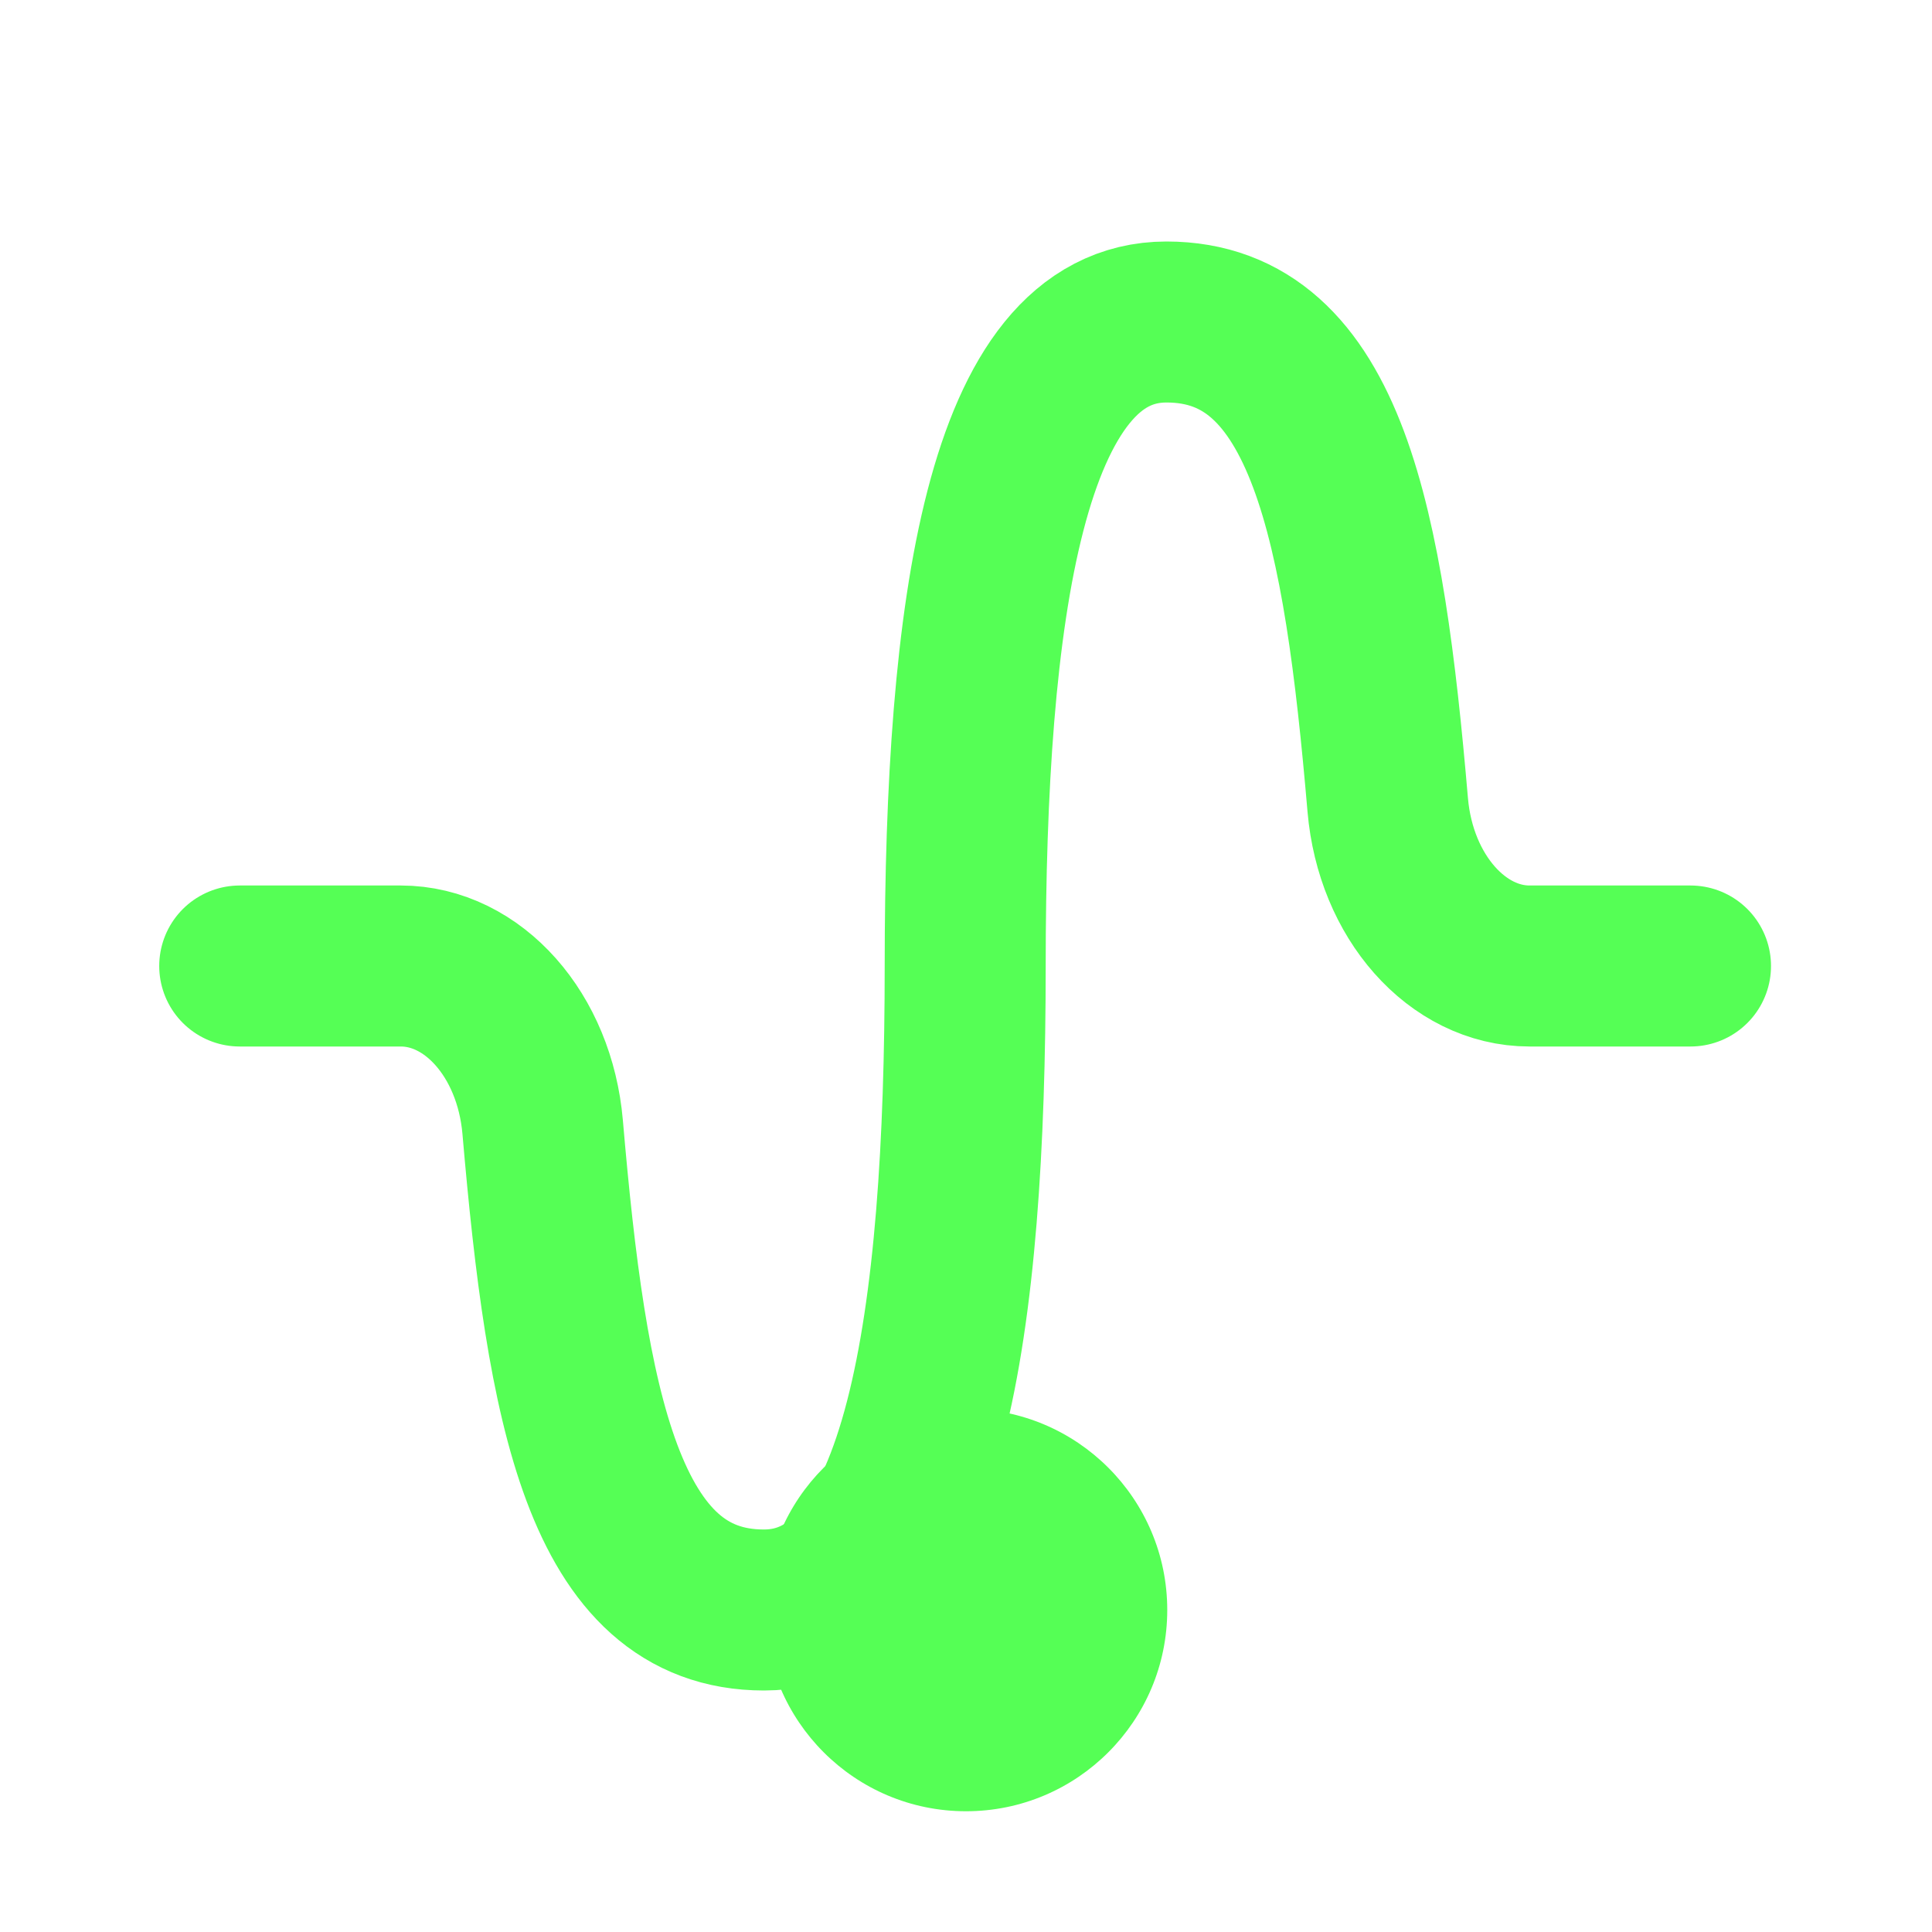
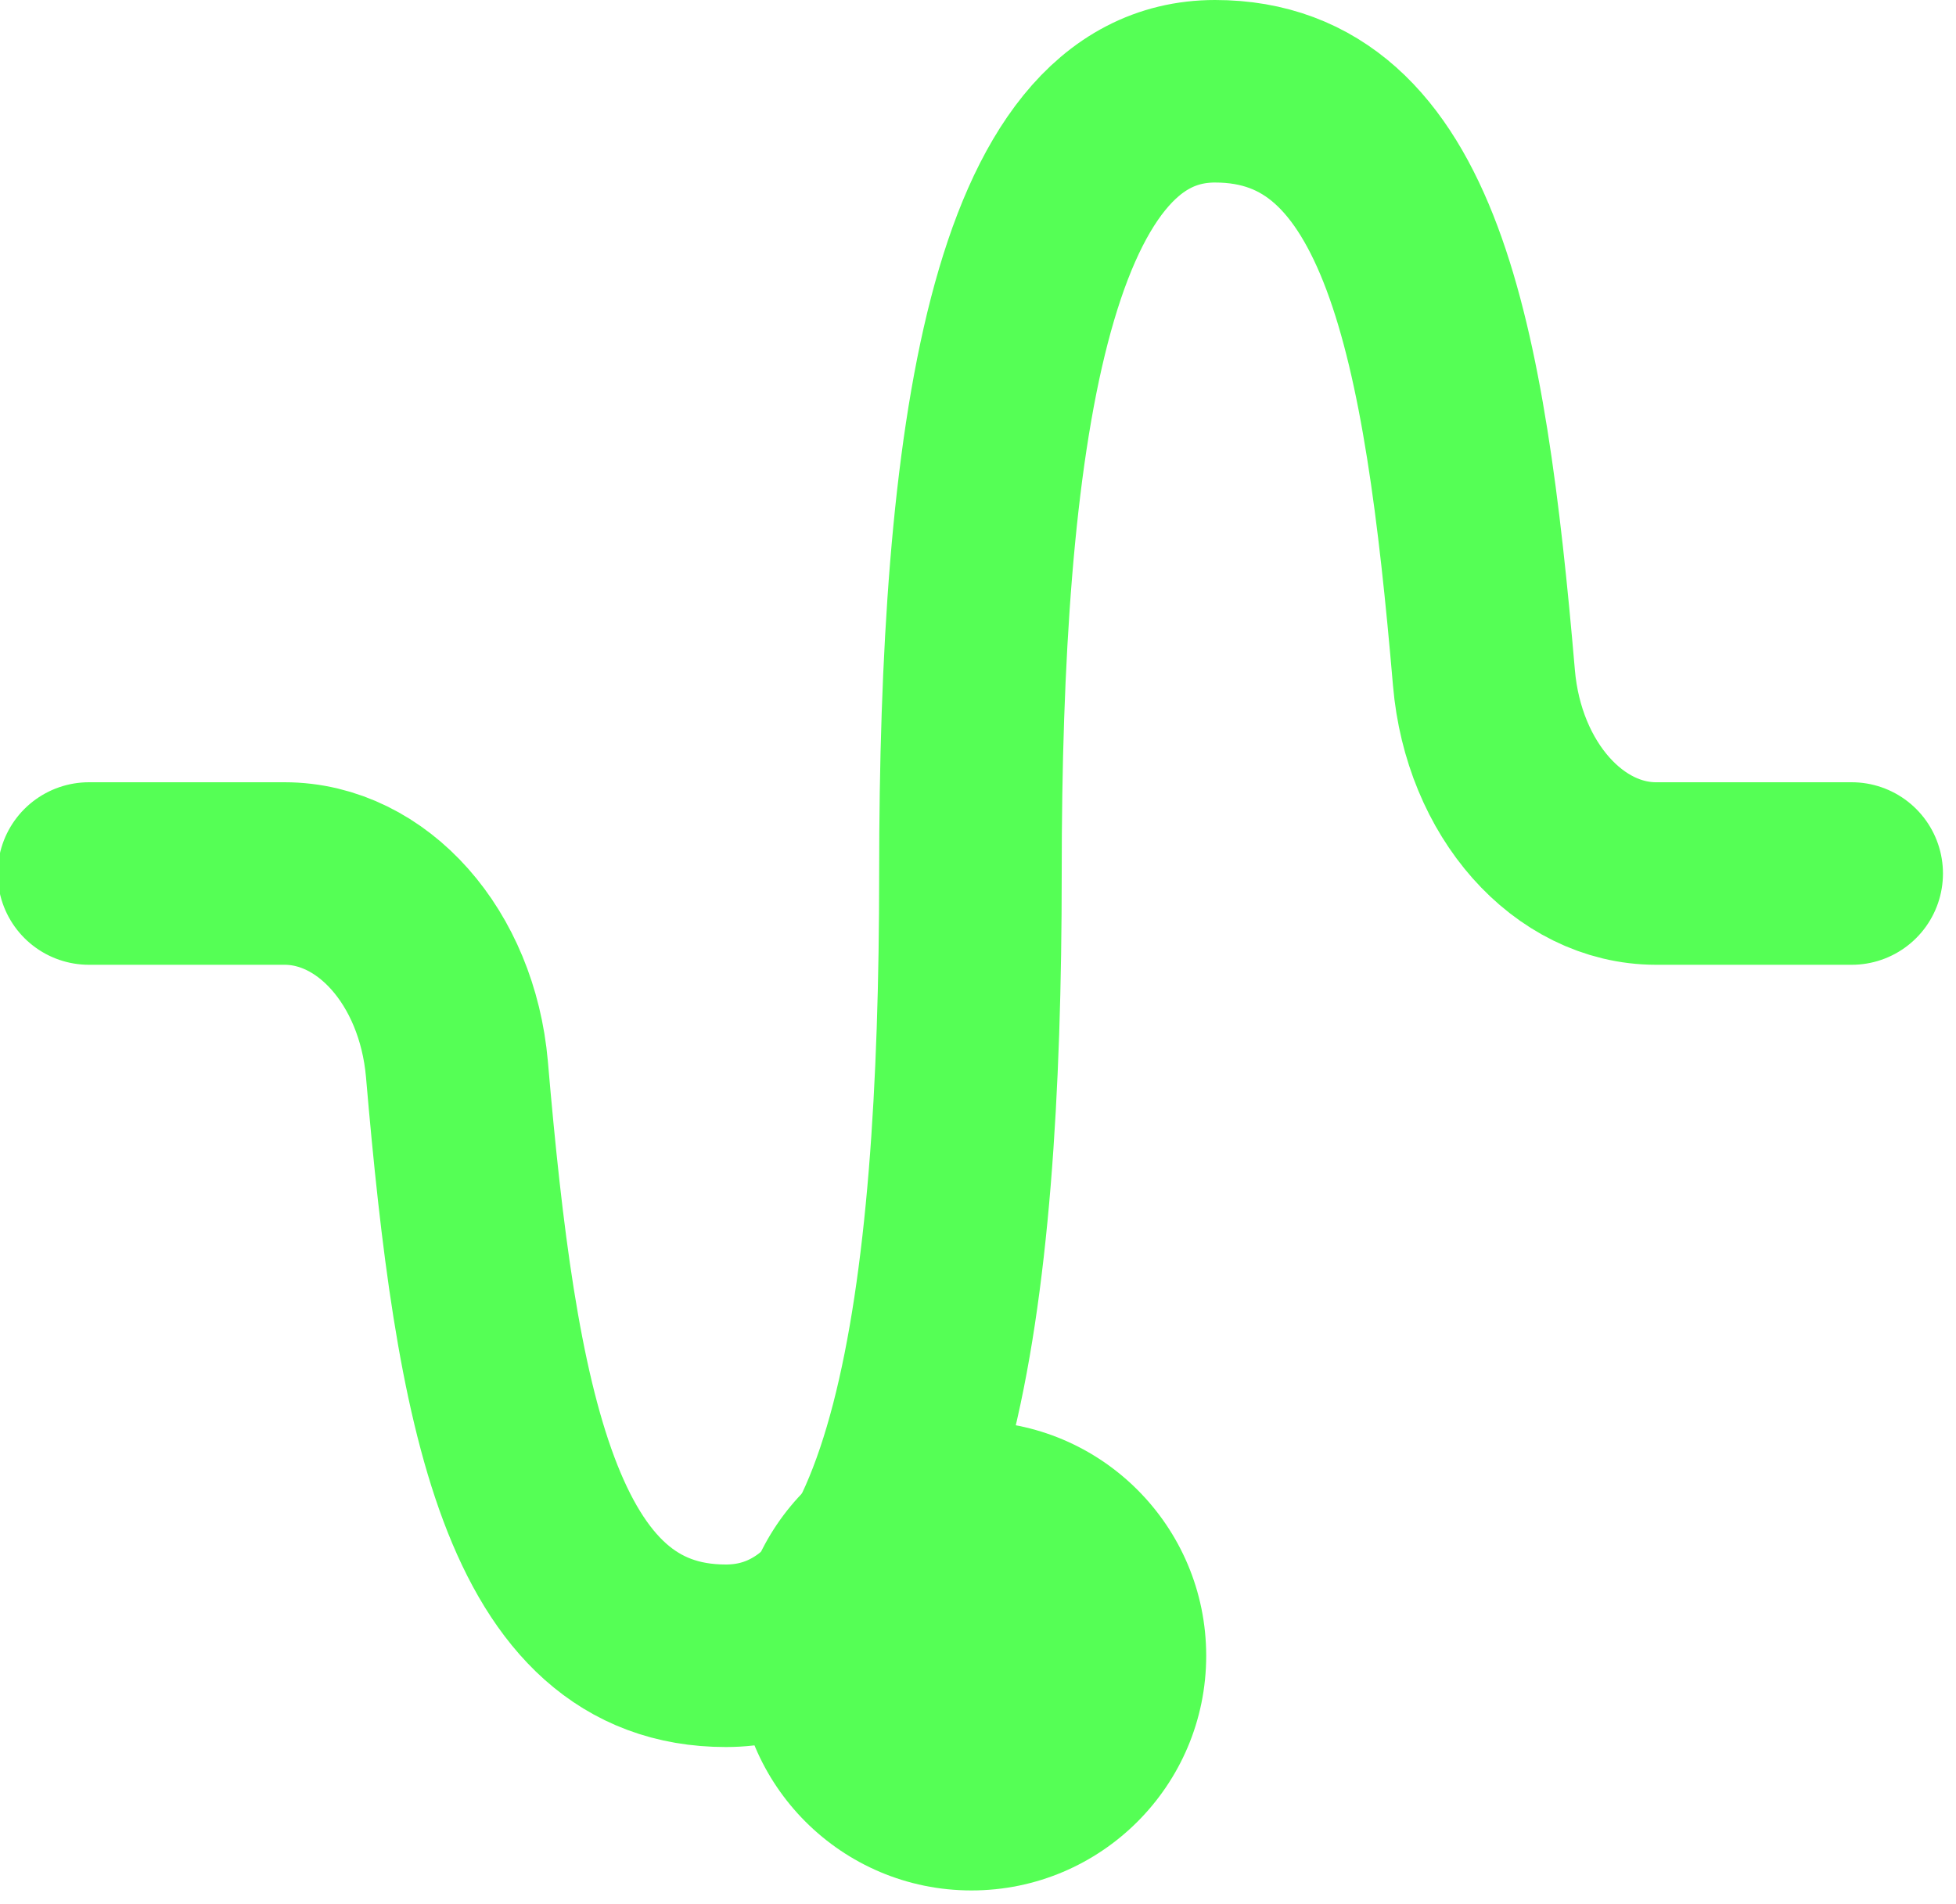
- <svg xmlns="http://www.w3.org/2000/svg" width="48" height="48" viewBox="0 0 24 24">
-   <path d="M21 12h-2c-.894 0 -1.662 -.857 -1.761 -2c-.296 -3.45 -.749 -6 -2.749 -6s-2.5 3.582 -2.5 8s-.5 8 -2.5 8s-2.452 -2.547 -2.749 -6c-.1 -1.147 -.867 -2 -1.763 -2h-2" fill="none" stroke="#55FF55" stroke-width="2" stroke-linecap="round" stroke-linejoin="round" />
-   <circle cx="12" cy="20" r="2.5" fill="#55FF55" />
+ <svg xmlns="http://www.w3.org/2000/svg" width="75" height="73" viewBox="0 0 75 73">
+   <path d="M71 33.5h-7.5c-3.35 0 -6.23 -3.21 -6.6 -7.5c-1.11 -12.94 -2.81 -22.5 -10.31 -22.5s-9.38 13.43 -9.38 30s-1.88 30 -9.38 30s-9.2 -9.55 -10.31 -22.5c-0.38 -4.3 -3.25 -7.5 -6.61 -7.5h-7.5" fill="none" stroke="#55FF55" stroke-width="7" stroke-linecap="round" stroke-linejoin="round" />
+   <circle cx="37.25" cy="63.5" r="9" fill="#55FF55" />
</svg>
